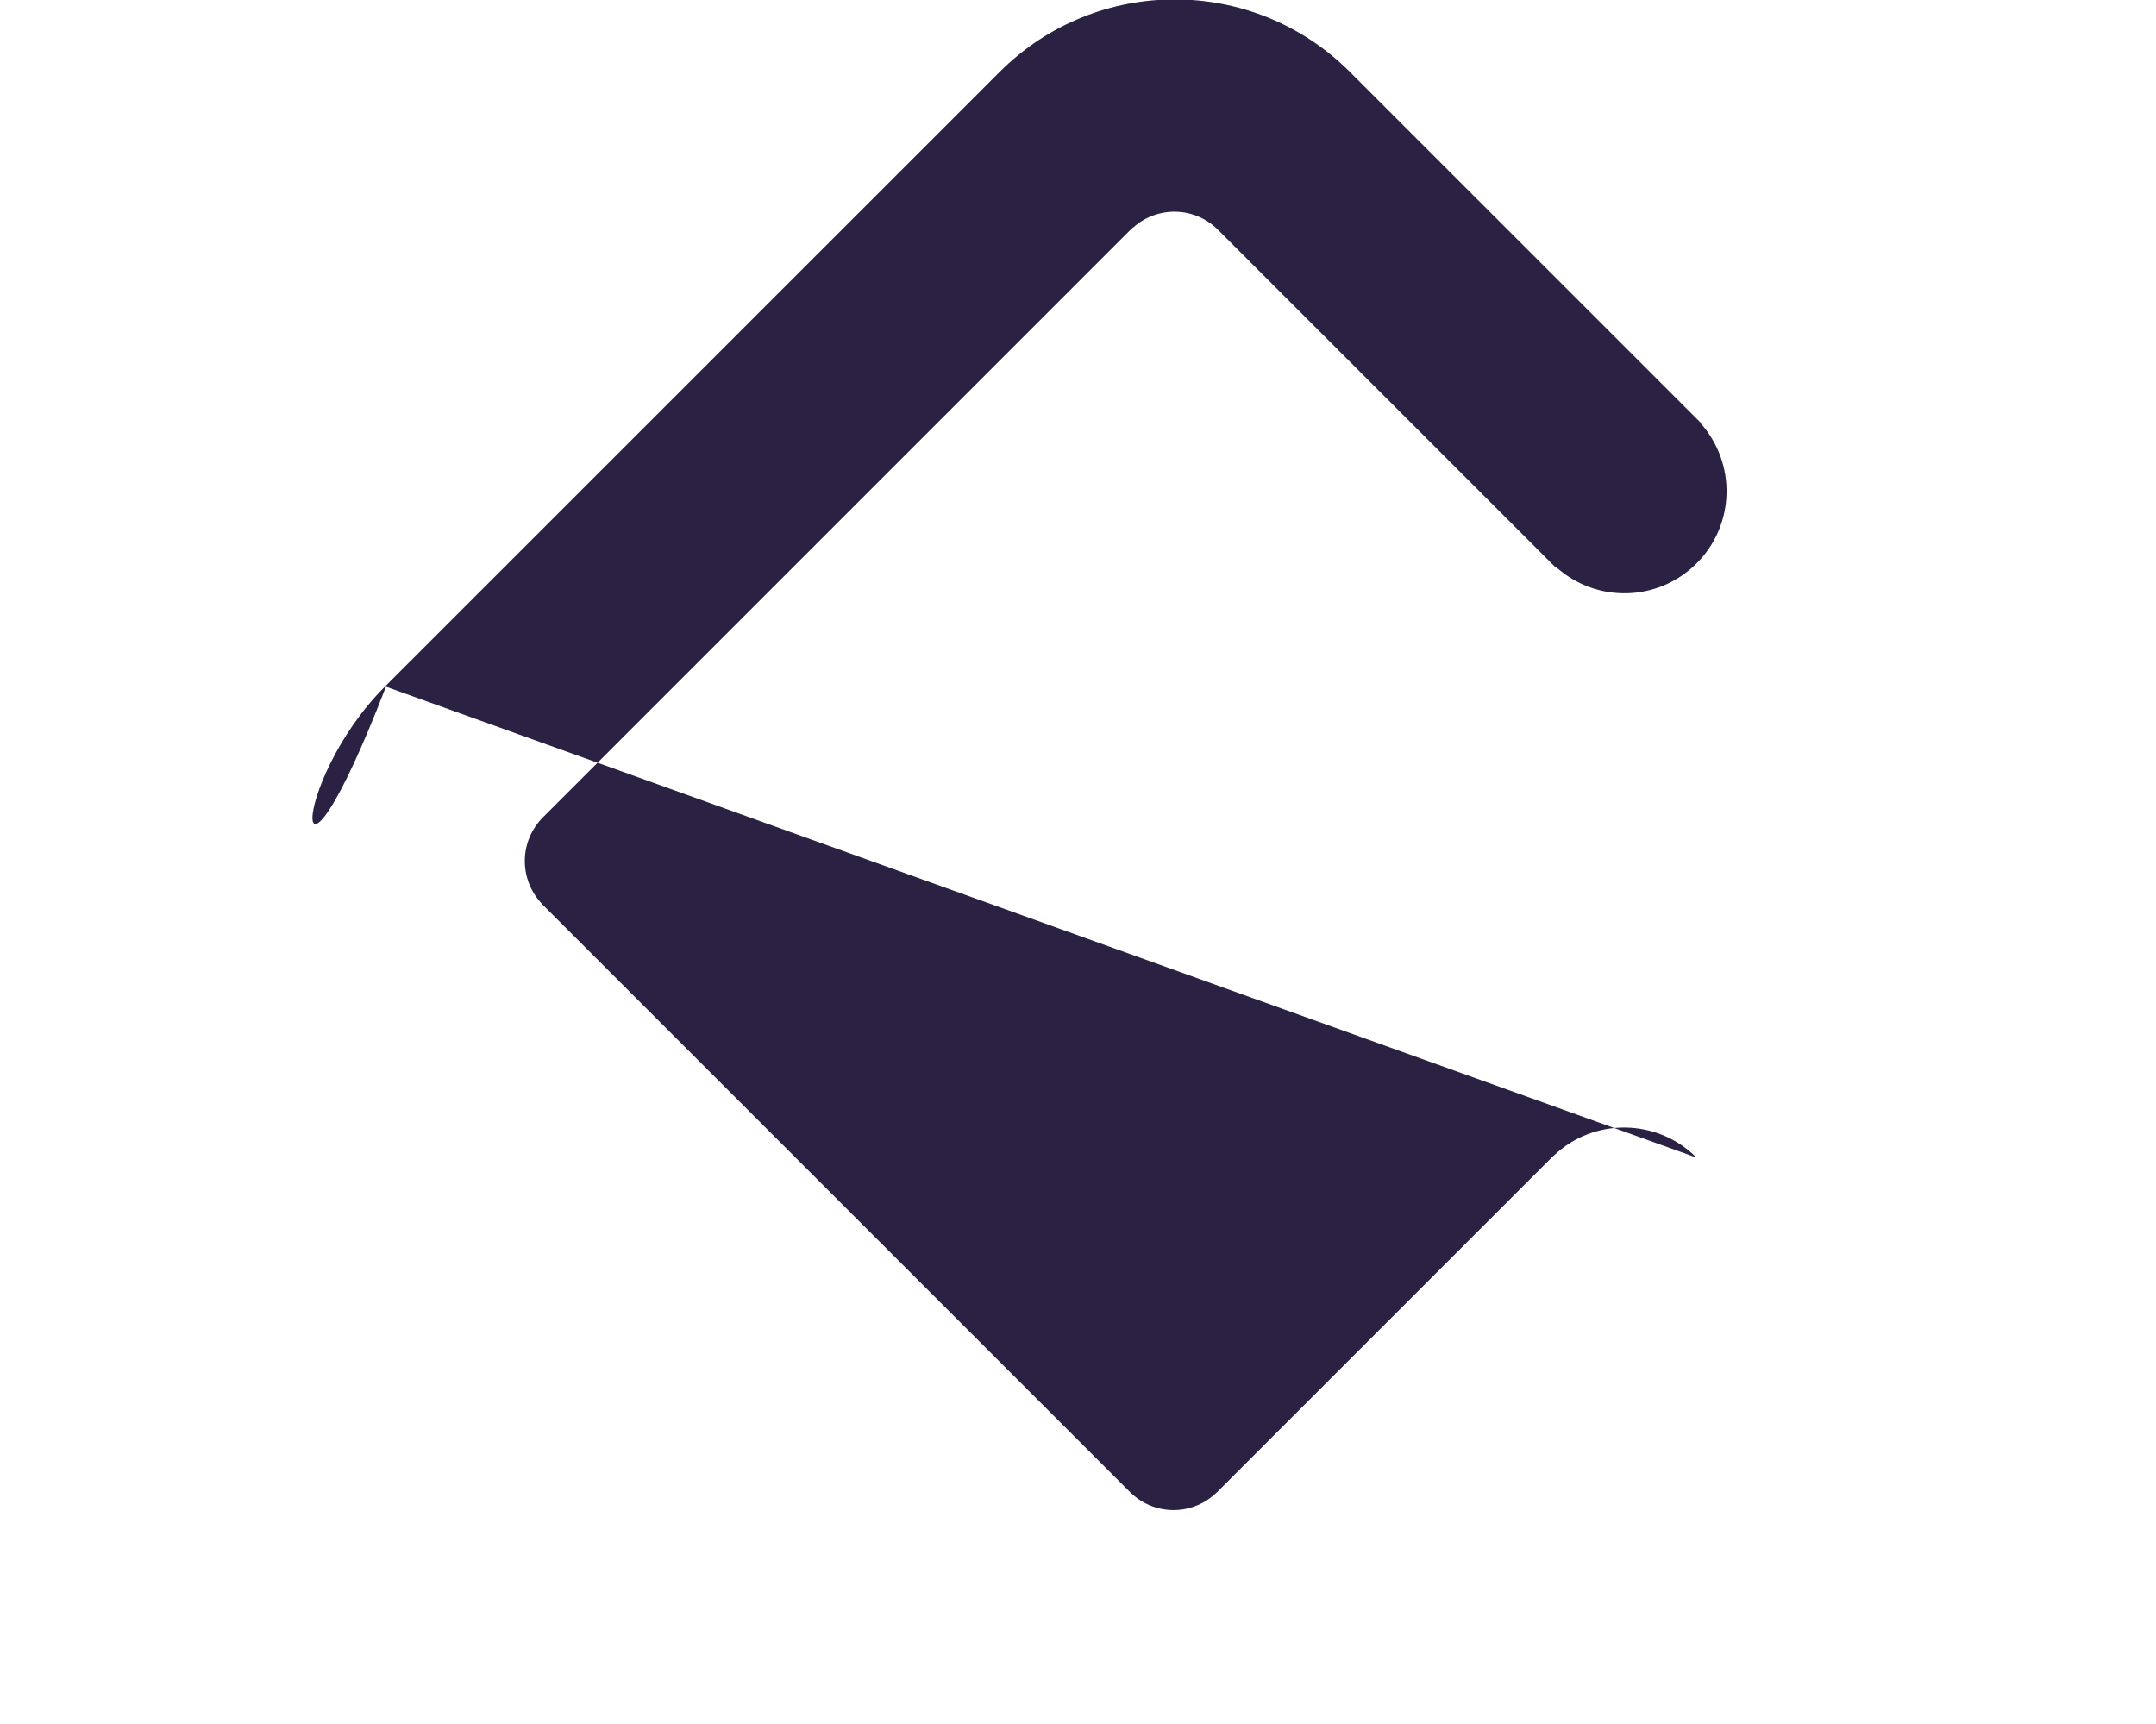
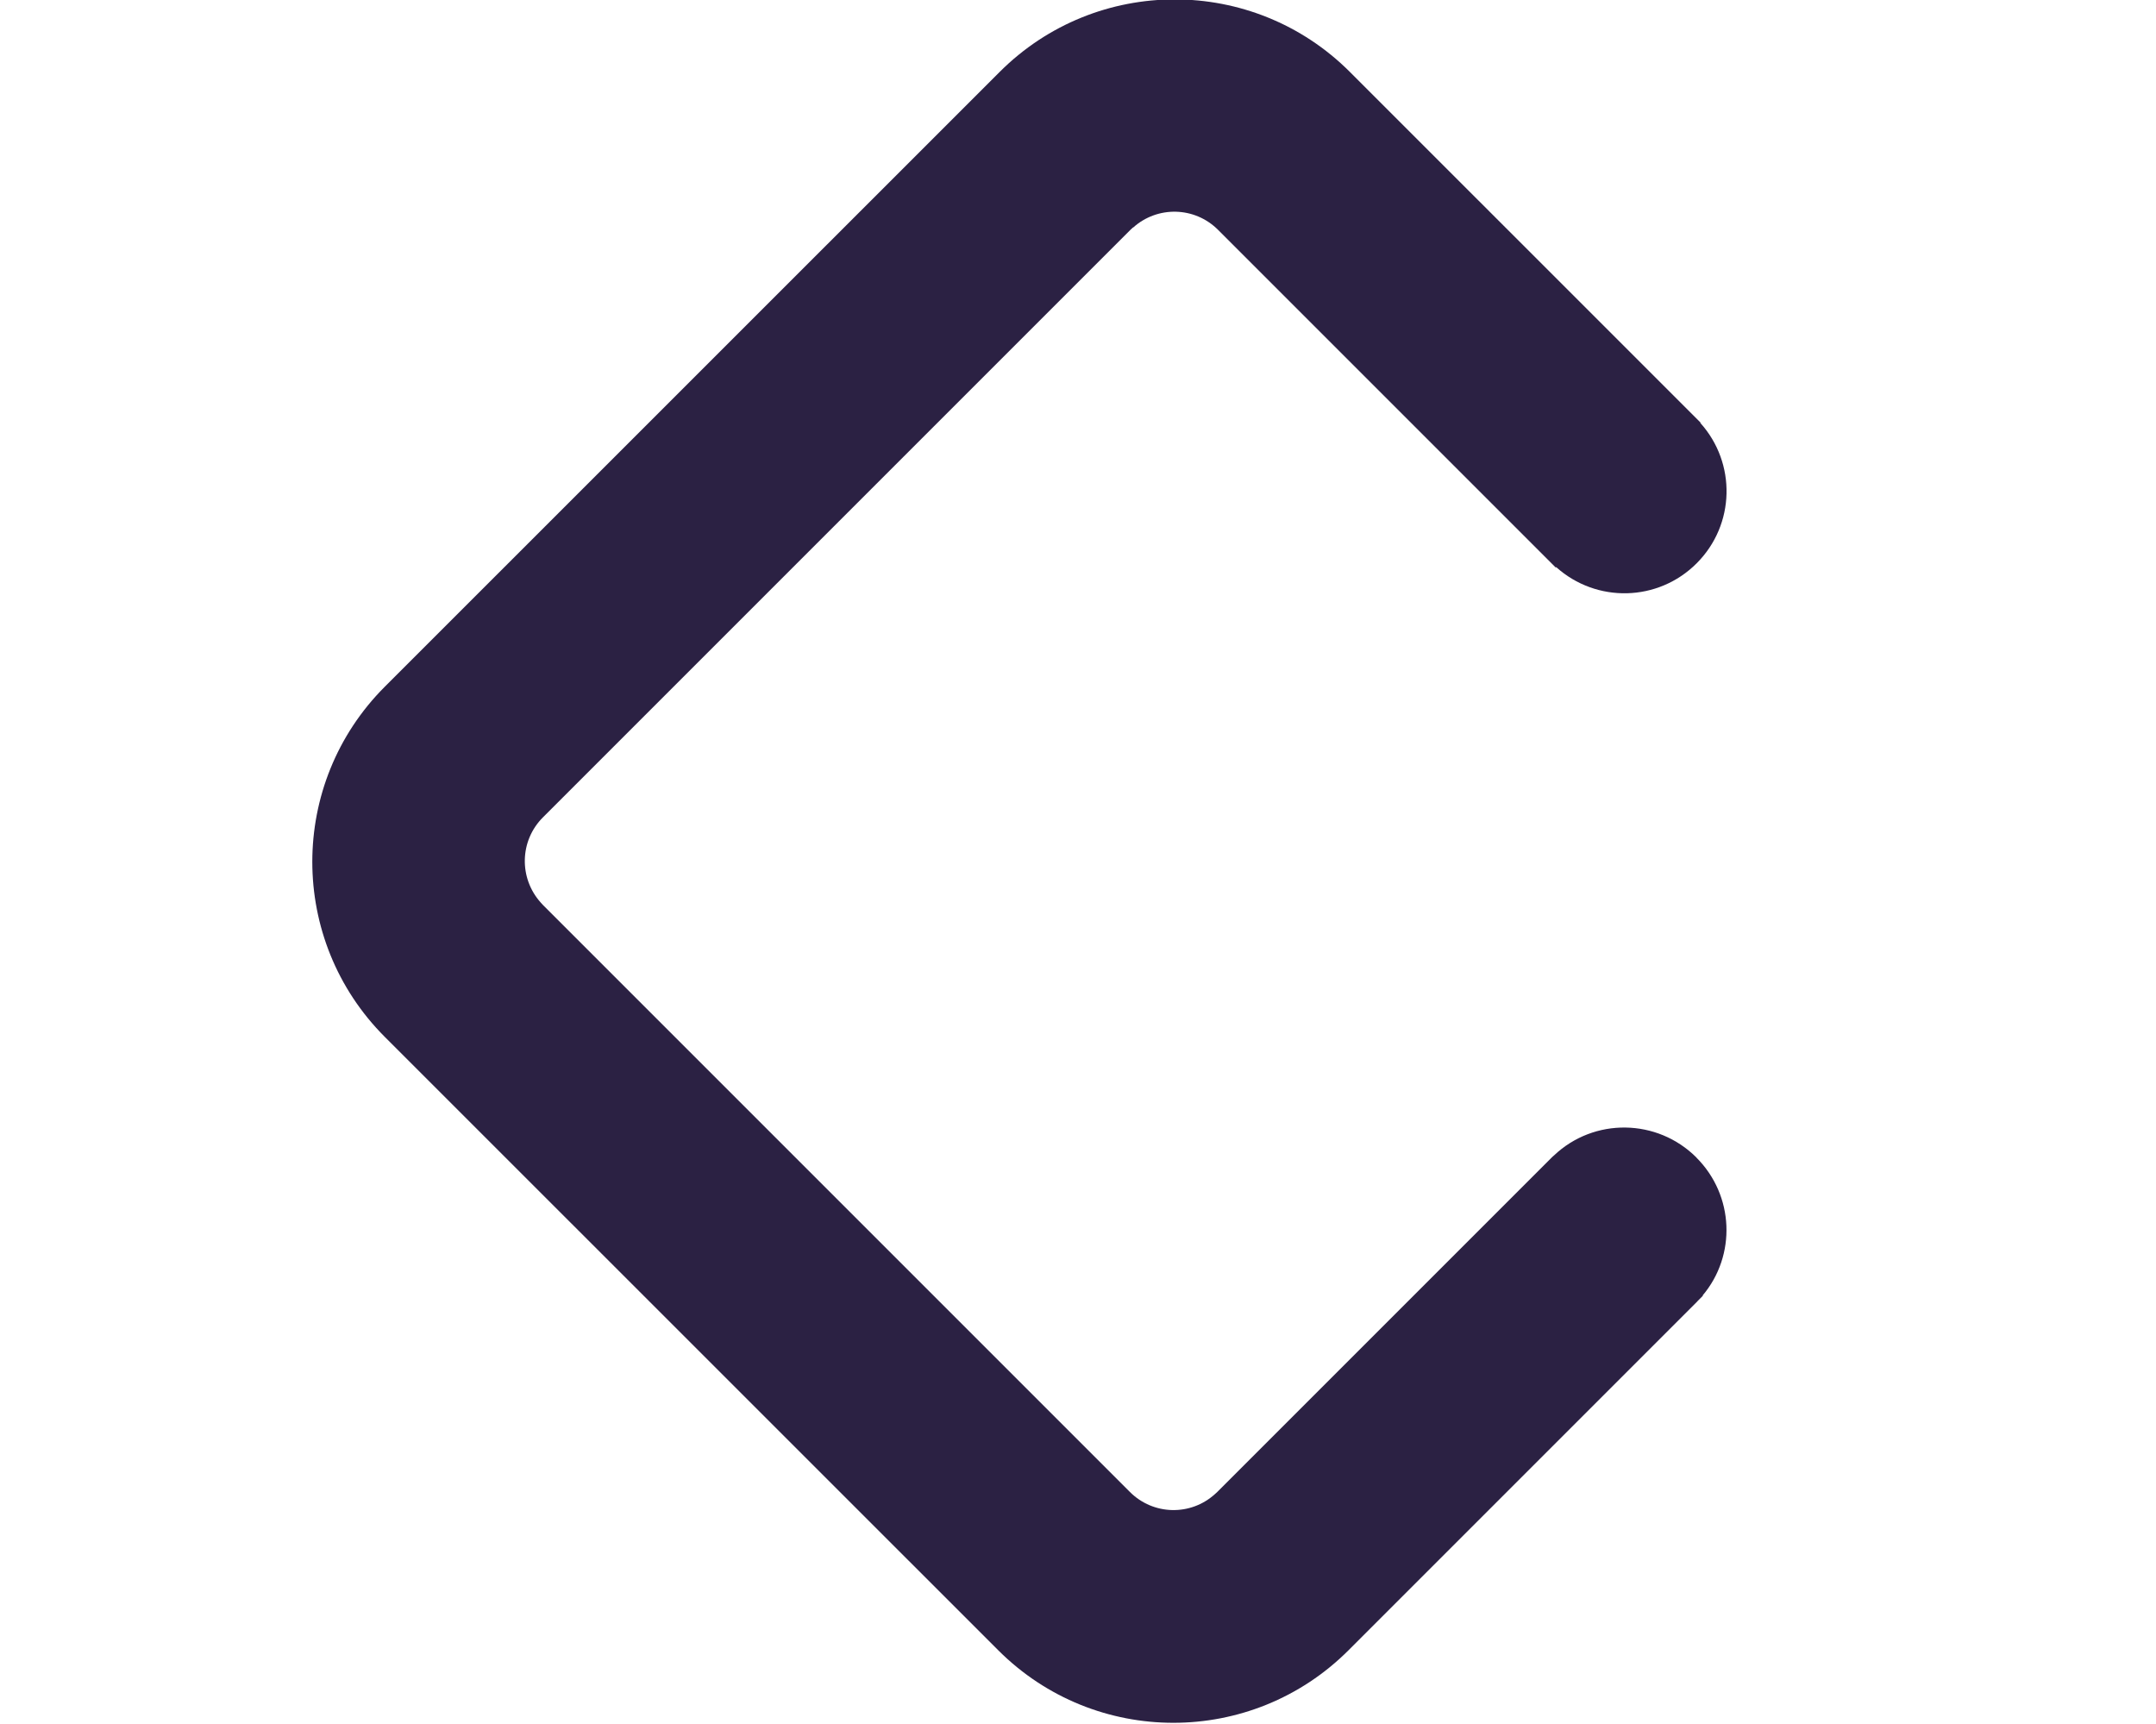
<svg xmlns="http://www.w3.org/2000/svg" id="Layer_1" version="1.1" viewBox="0 0 200.17 160">
  <defs>
    <style>
      .st0 {
        fill: #2b2143;
      }
    </style>
  </defs>
-   <path class="st0" d="M157.51,107.47c-3.65-3.65-9.52-3.72-13.23-.2h0l-.07.06s-.07.06-.1.09h0l-31.09,31.09-.23.21c-2.25,2.03-5.71,1.97-7.89-.21l-54.49-54.49-.21-.23c-2.03-2.27-1.97-5.73.21-7.91l54.56-54.56.23-.21v.02c2.25-2.03,5.71-1.97,7.89.21l31.35,31.35.04-.04c3.73,3.35,9.45,3.24,13.04-.35,3.59-3.59,3.7-9.31.34-13.04.02-.02.03-.02.03-.02L125.33,6.68c-8.98-8.98-23.54-8.98-32.52,0l-57.08,57.07c-8.98,8.98-8.98,23.54.1.0-rc.22.52l56.95,56.94c8.98,8.98,23.54,8.98,32.52,0l32.34-32.34h0s.06-.06.09-.1l.47-.47h0l-.02-.03c3.13-3.71,2.94-9.28-.58-12.8h.01Z" />
+   <path class="st0" d="M157.51,107.47c-3.65-3.65-9.52-3.72-13.23-.2h0l-.07.06s-.07.06-.1.09h0l-31.09,31.09-.23.21c-2.25,2.03-5.71,1.97-7.89-.21l-54.49-54.49-.21-.23c-2.03-2.27-1.97-5.73.21-7.91l54.56-54.56.23-.21v.02c2.25-2.03,5.71-1.97,7.89.21l31.35,31.35.04-.04c3.73,3.35,9.45,3.24,13.04-.35,3.59-3.59,3.7-9.31.34-13.04.02-.02.03-.02.03-.02L125.33,6.68c-8.98-8.98-23.54-8.98-32.52,0l-57.08,57.07c-8.98,8.98-8.98,23.54,0,32.52l56.95,56.94c8.98,8.98,23.54,8.98,32.52,0l32.34-32.34h0s.06-.06.09-.1l.47-.47h0l-.02-.03c3.13-3.71,2.94-9.28-.58-12.8h.01Z" />
</svg>
